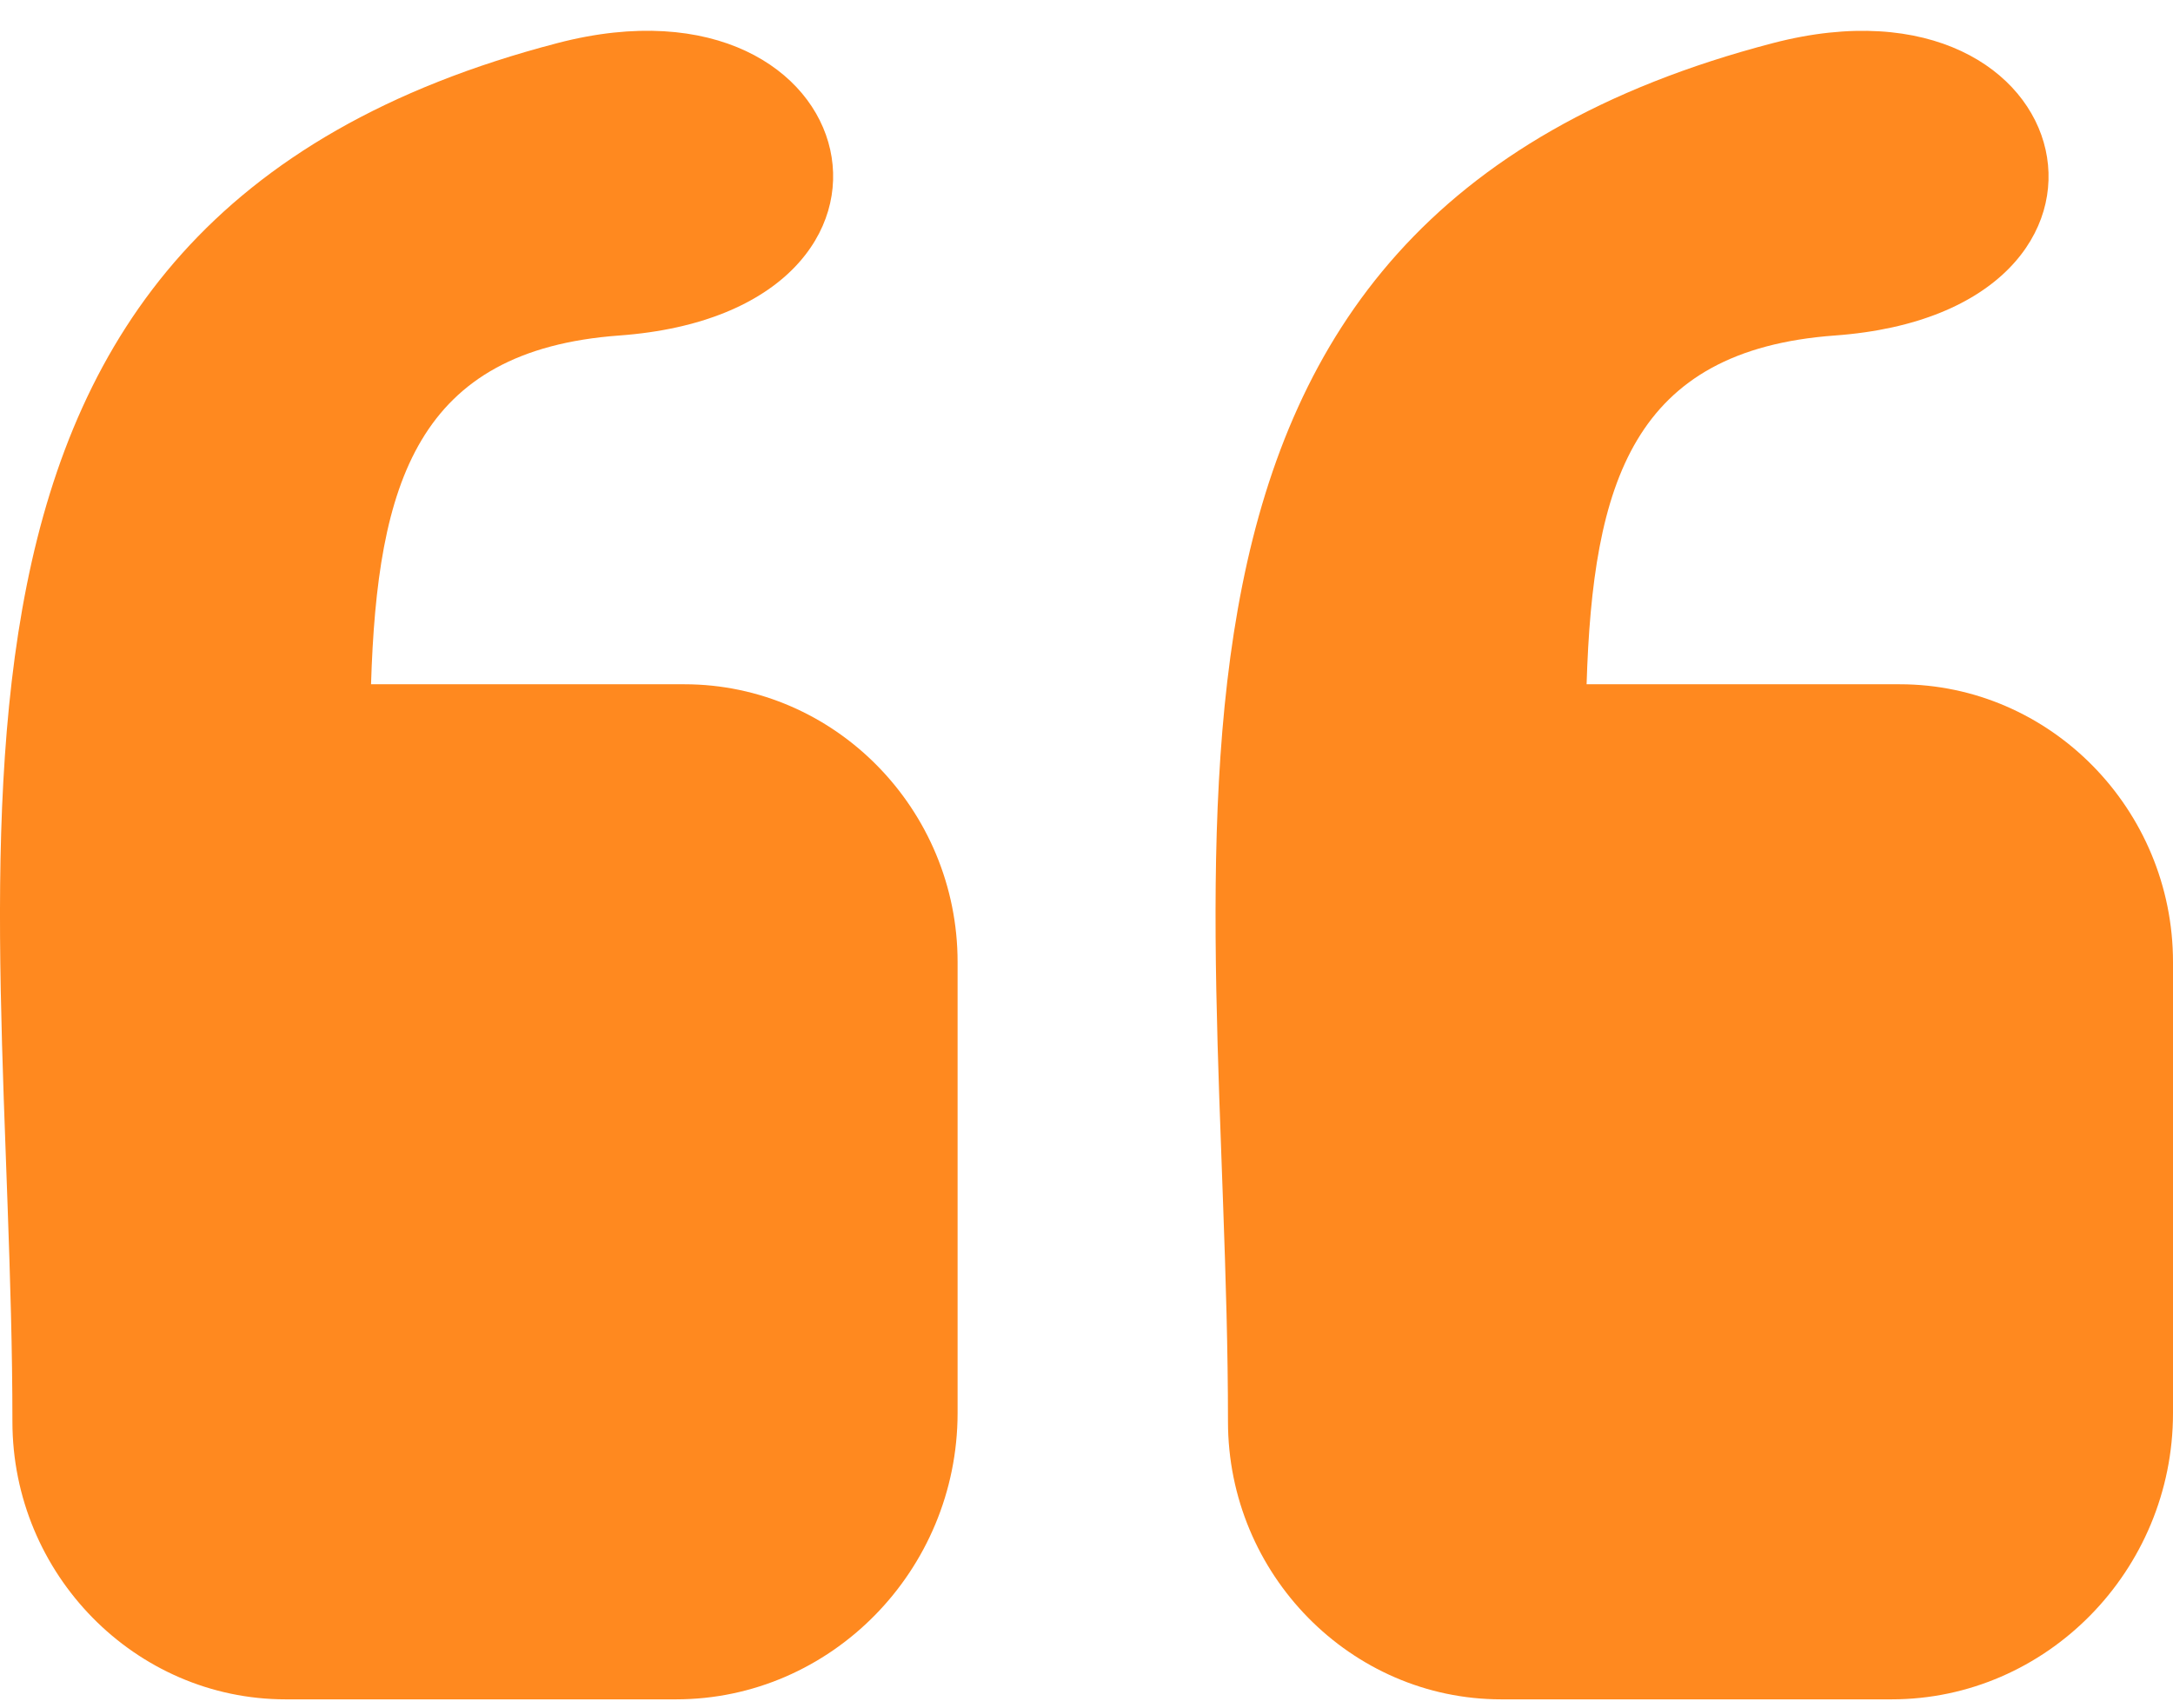
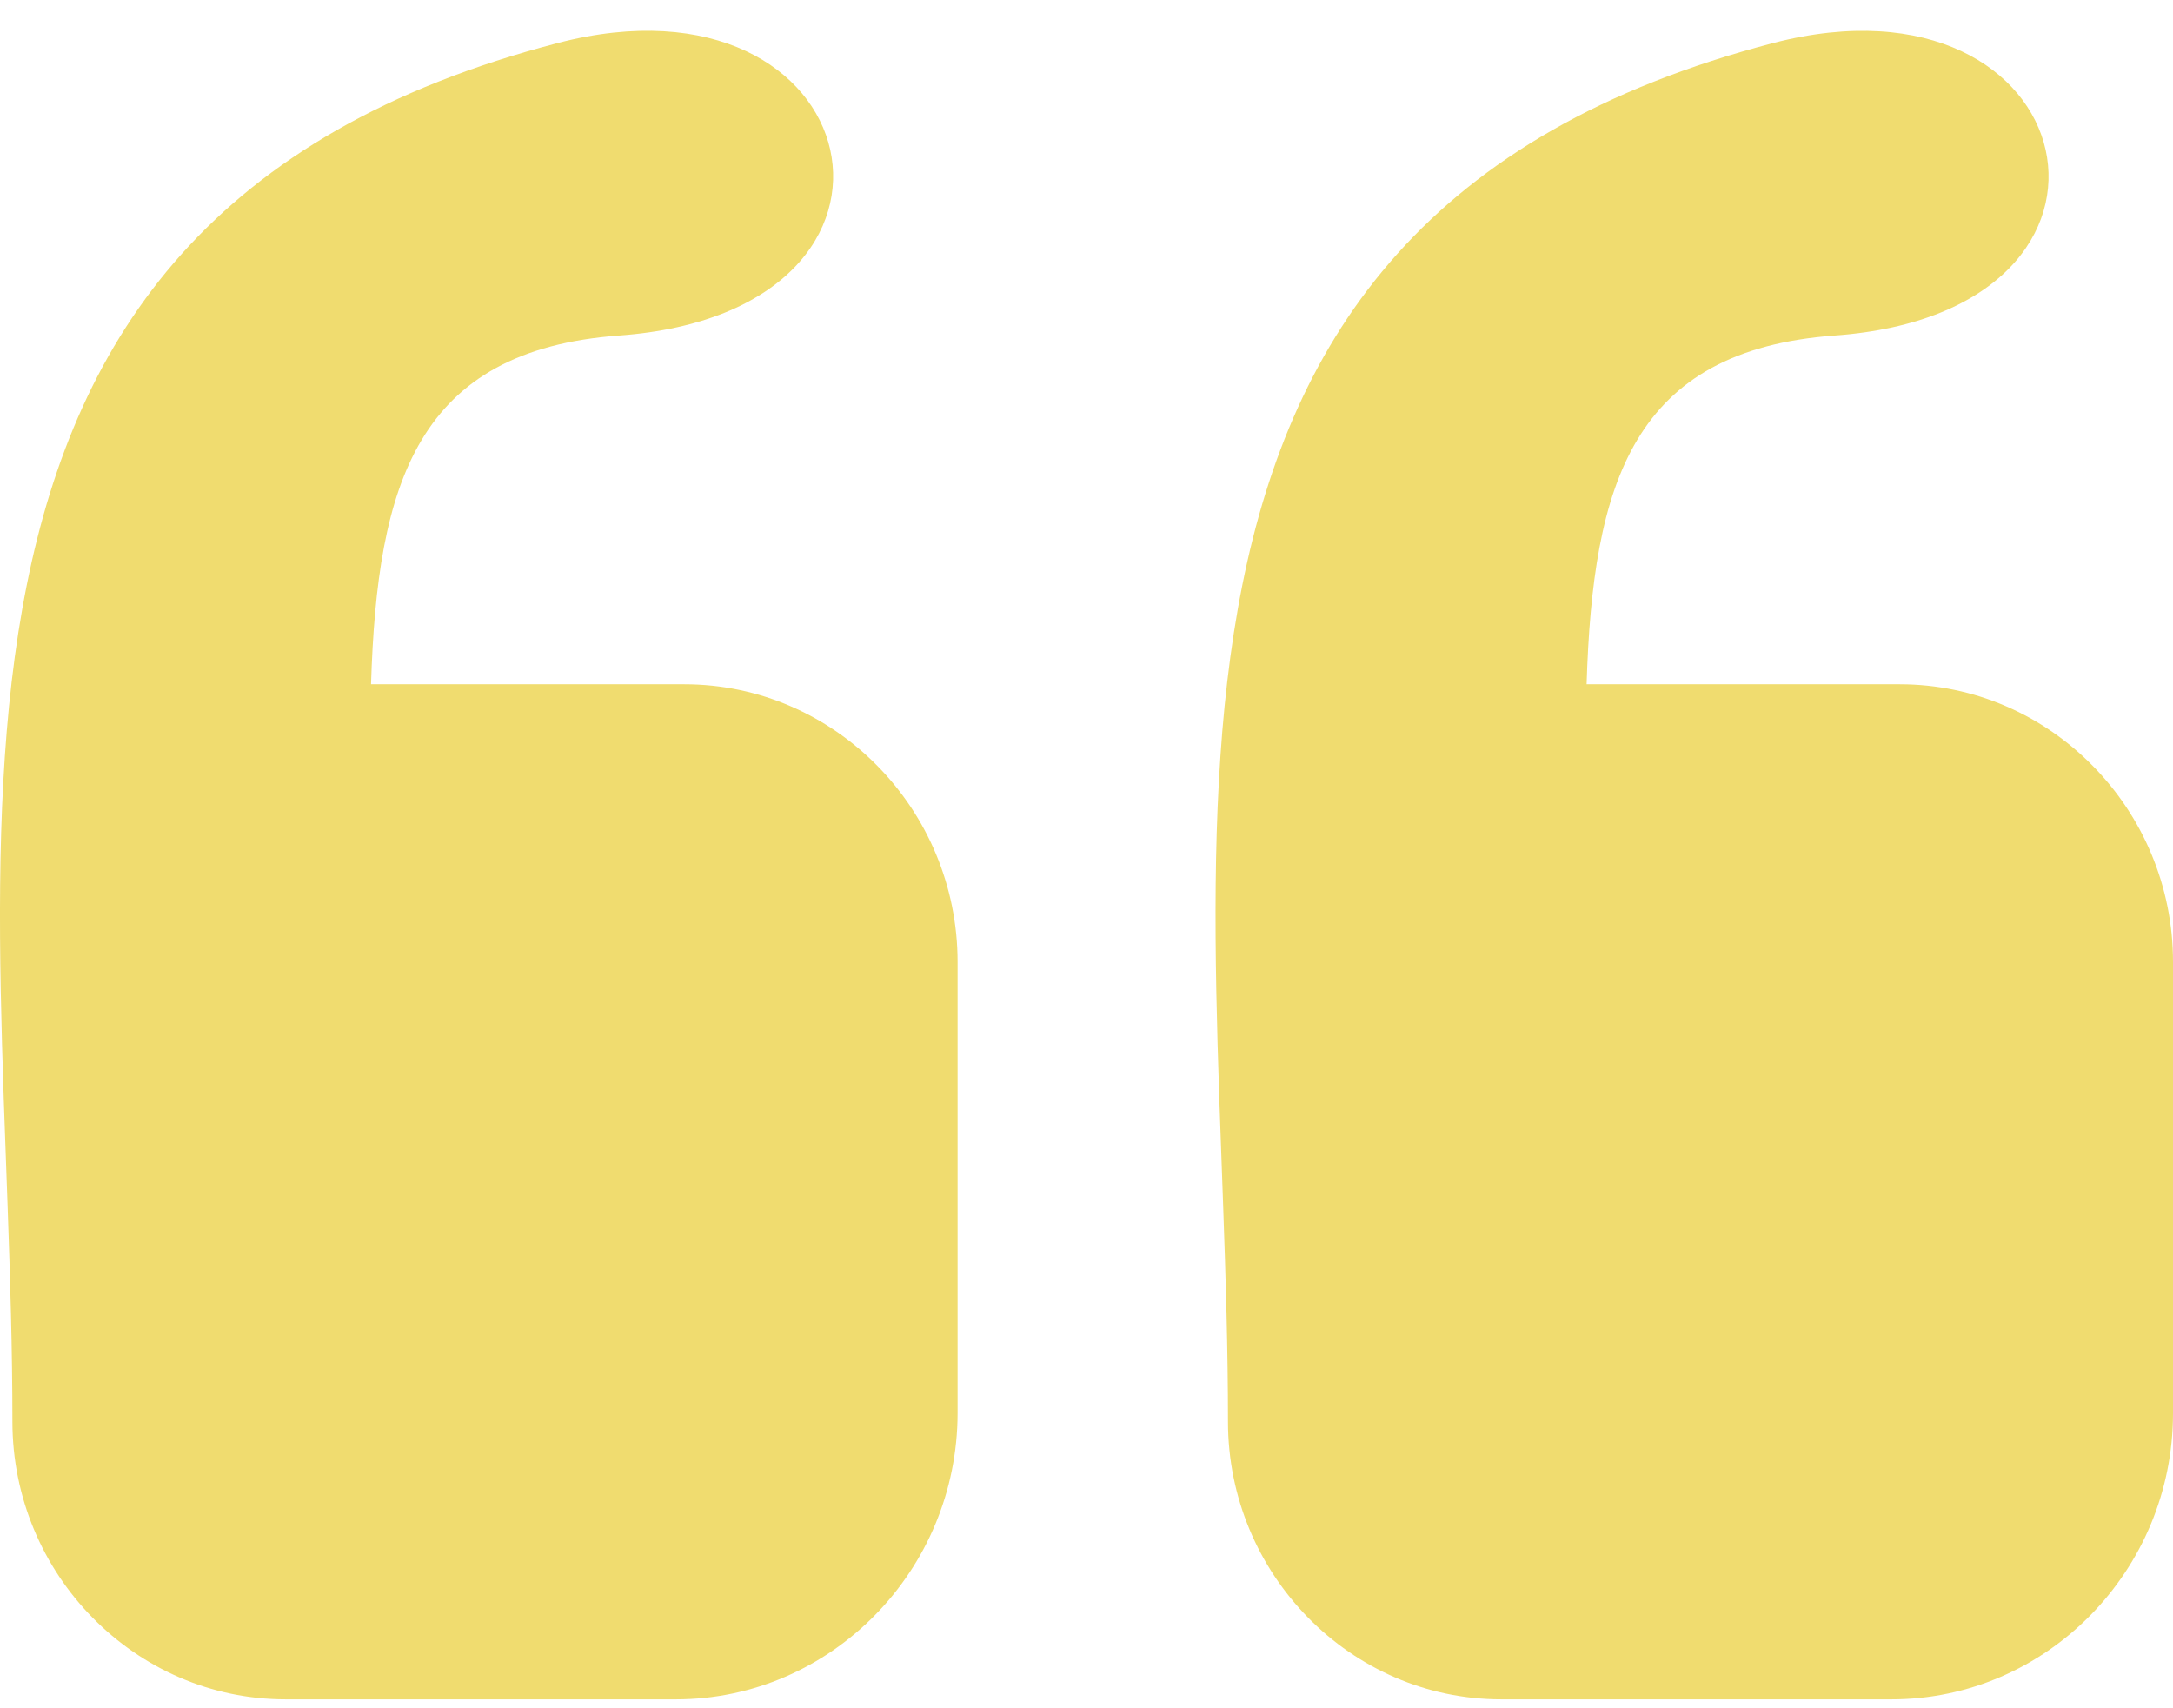
<svg xmlns="http://www.w3.org/2000/svg" width="56" height="44" viewBox="0 0 56 44" fill="none">
-   <path fill-rule="evenodd" clip-rule="evenodd" d="M48.749 43.793H38.687C34.814 43.793 31.646 40.573 31.646 36.635C31.646 21.906 27.946 5.727 45.701 1.108C53.744 -0.981 55.84 8.025 47.287 8.646C42.069 9.026 41.048 12.455 40.888 17.634H48.959C52.833 17.634 56 20.854 56 24.793V36.417C56 40.476 52.737 43.793 48.749 43.793ZM17.423 43.793H7.361C3.488 43.793 0.32 40.573 0.32 36.635C0.32 21.906 -3.38 5.727 14.375 1.108C22.423 -0.986 24.519 8.021 15.961 8.646C10.743 9.026 9.722 12.455 9.562 17.634H17.638C21.511 17.634 24.678 20.854 24.678 24.793V36.417C24.674 40.476 21.411 43.793 17.423 43.793Z" fill="#FF891F" />
+   <path fill-rule="evenodd" clip-rule="evenodd" d="M48.749 43.793H38.687C34.814 43.793 31.646 40.573 31.646 36.635C31.646 21.906 27.946 5.727 45.701 1.108C53.744 -0.981 55.84 8.025 47.287 8.646C42.069 9.026 41.048 12.455 40.888 17.634H48.959C52.833 17.634 56 20.854 56 24.793V36.417C56 40.476 52.737 43.793 48.749 43.793ZM17.423 43.793H7.361C3.488 43.793 0.32 40.573 0.32 36.635C0.32 21.906 -3.38 5.727 14.375 1.108C22.423 -0.986 24.519 8.021 15.961 8.646C10.743 9.026 9.722 12.455 9.562 17.634H17.638C21.511 17.634 24.678 20.854 24.678 24.793V36.417C24.674 40.476 21.411 43.793 17.423 43.793Z" fill="#f0dc6f" />
</svg>
